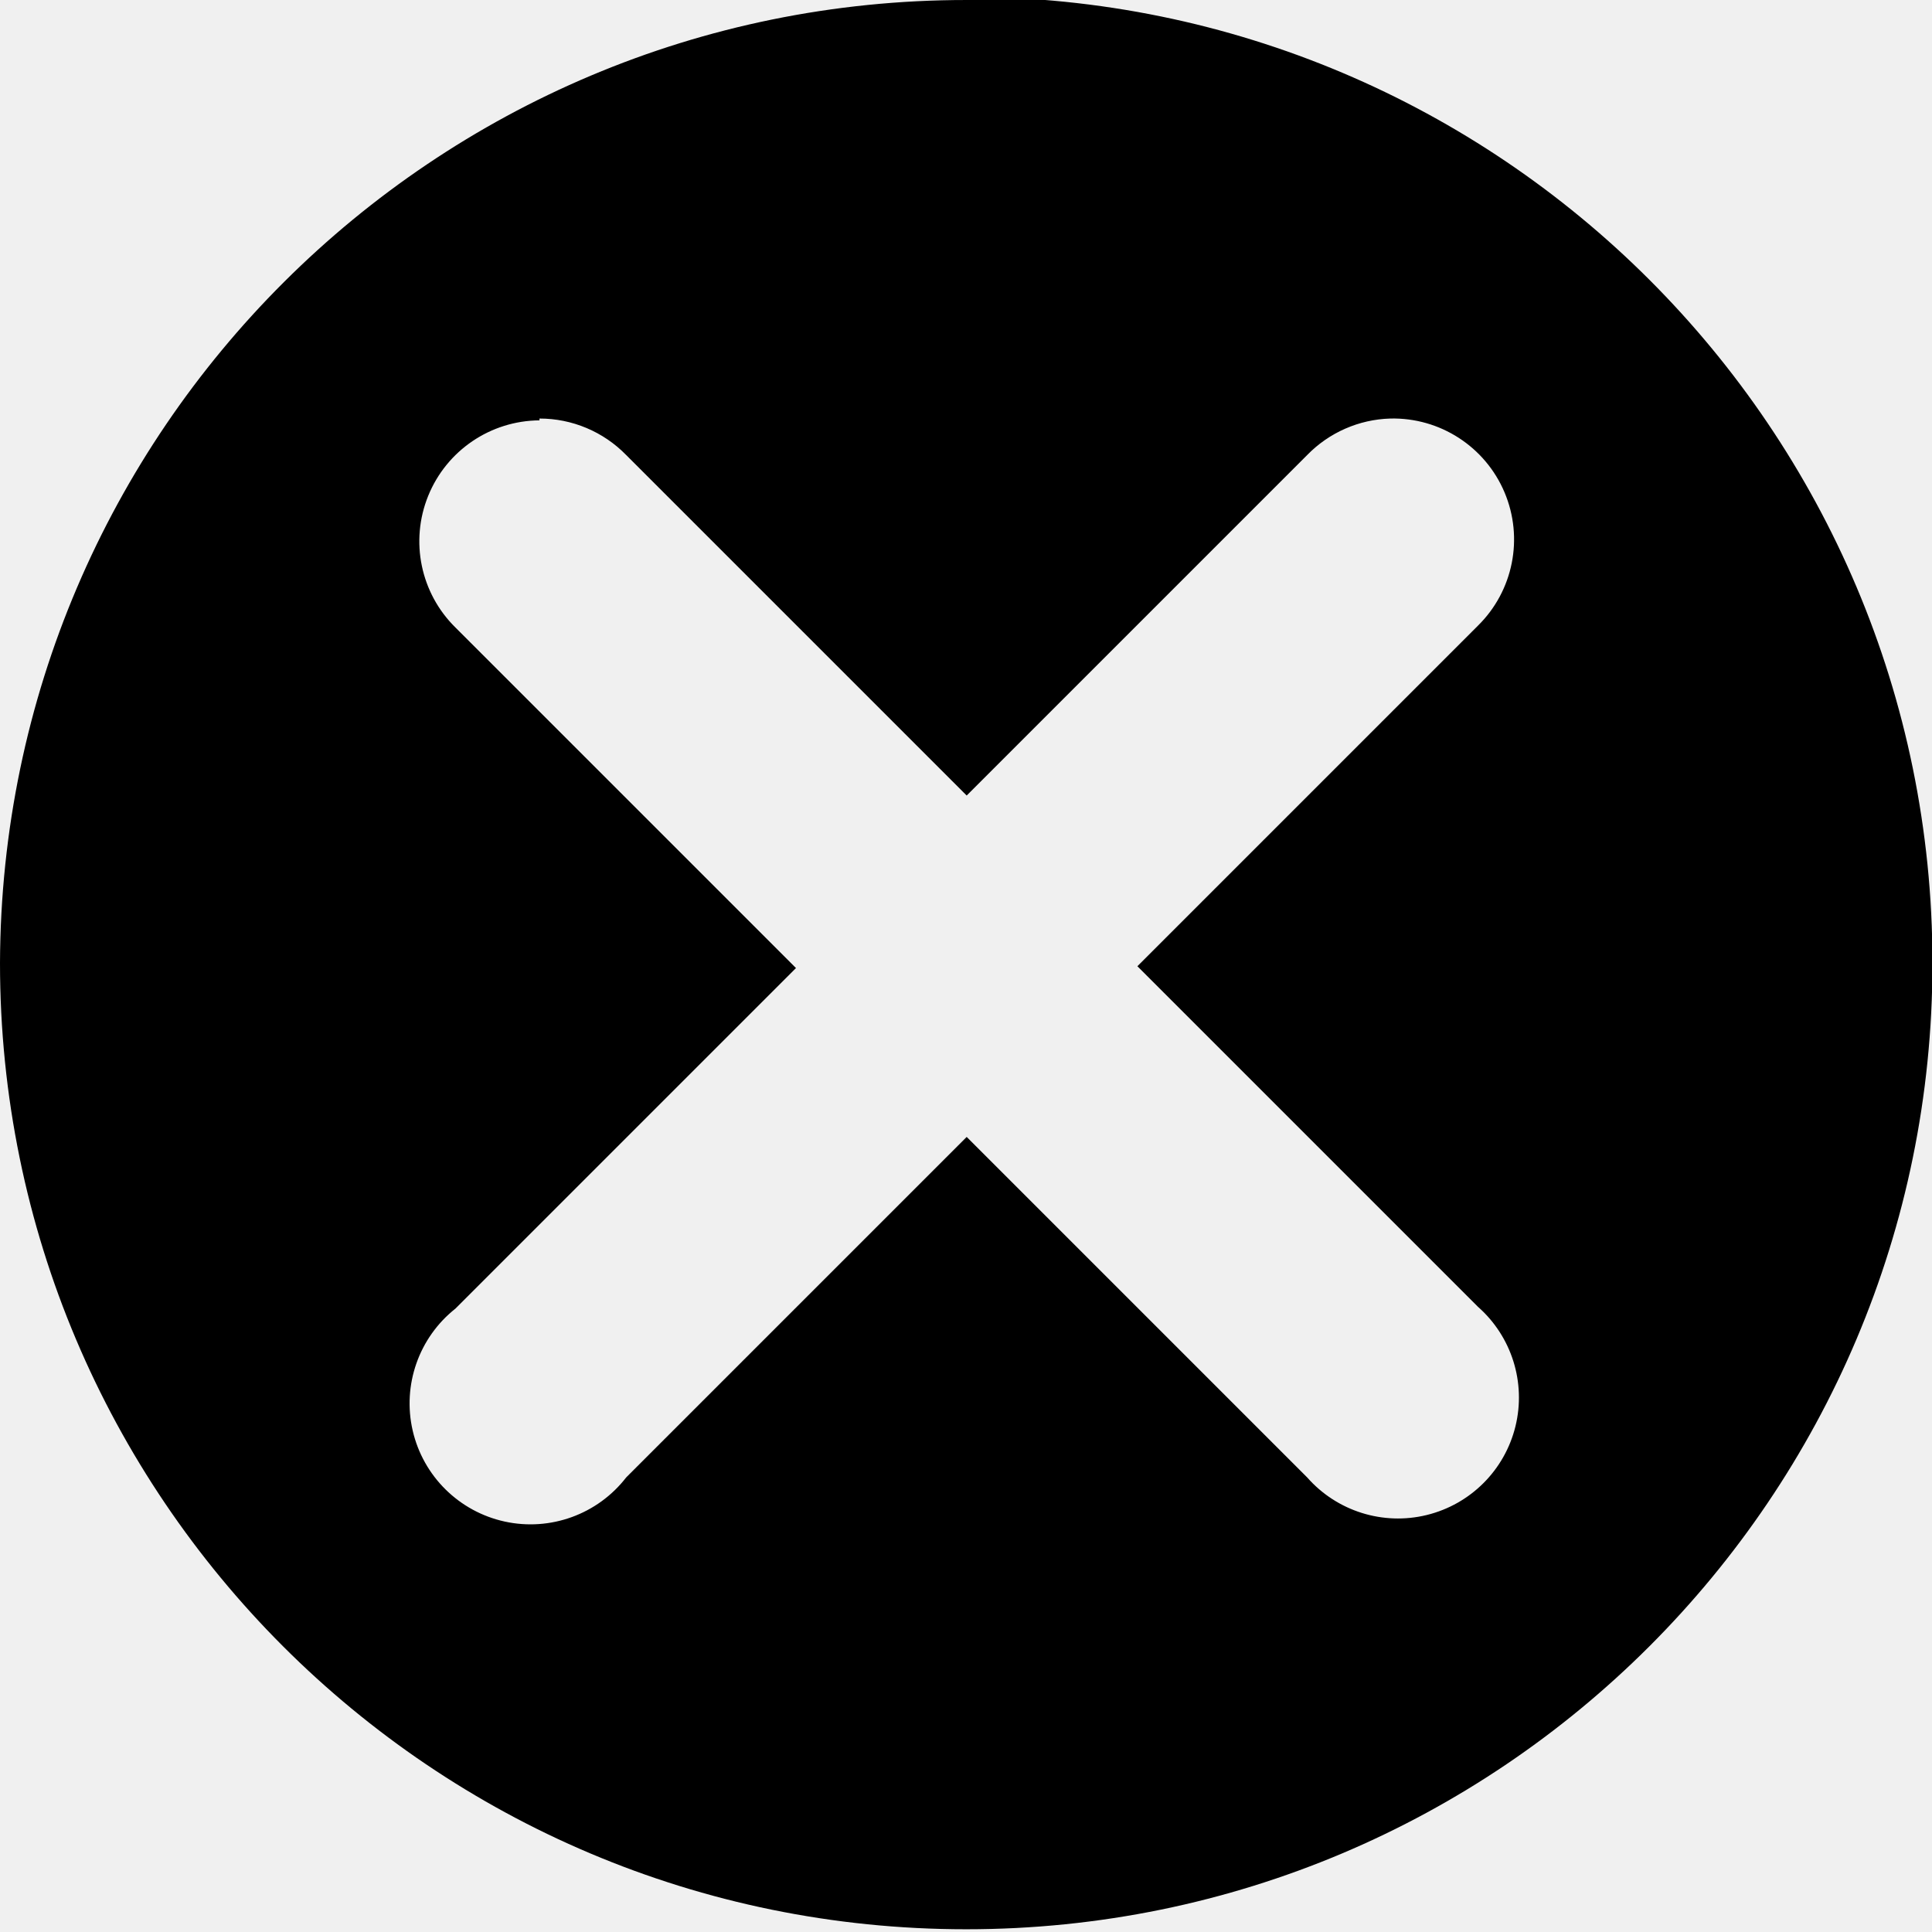
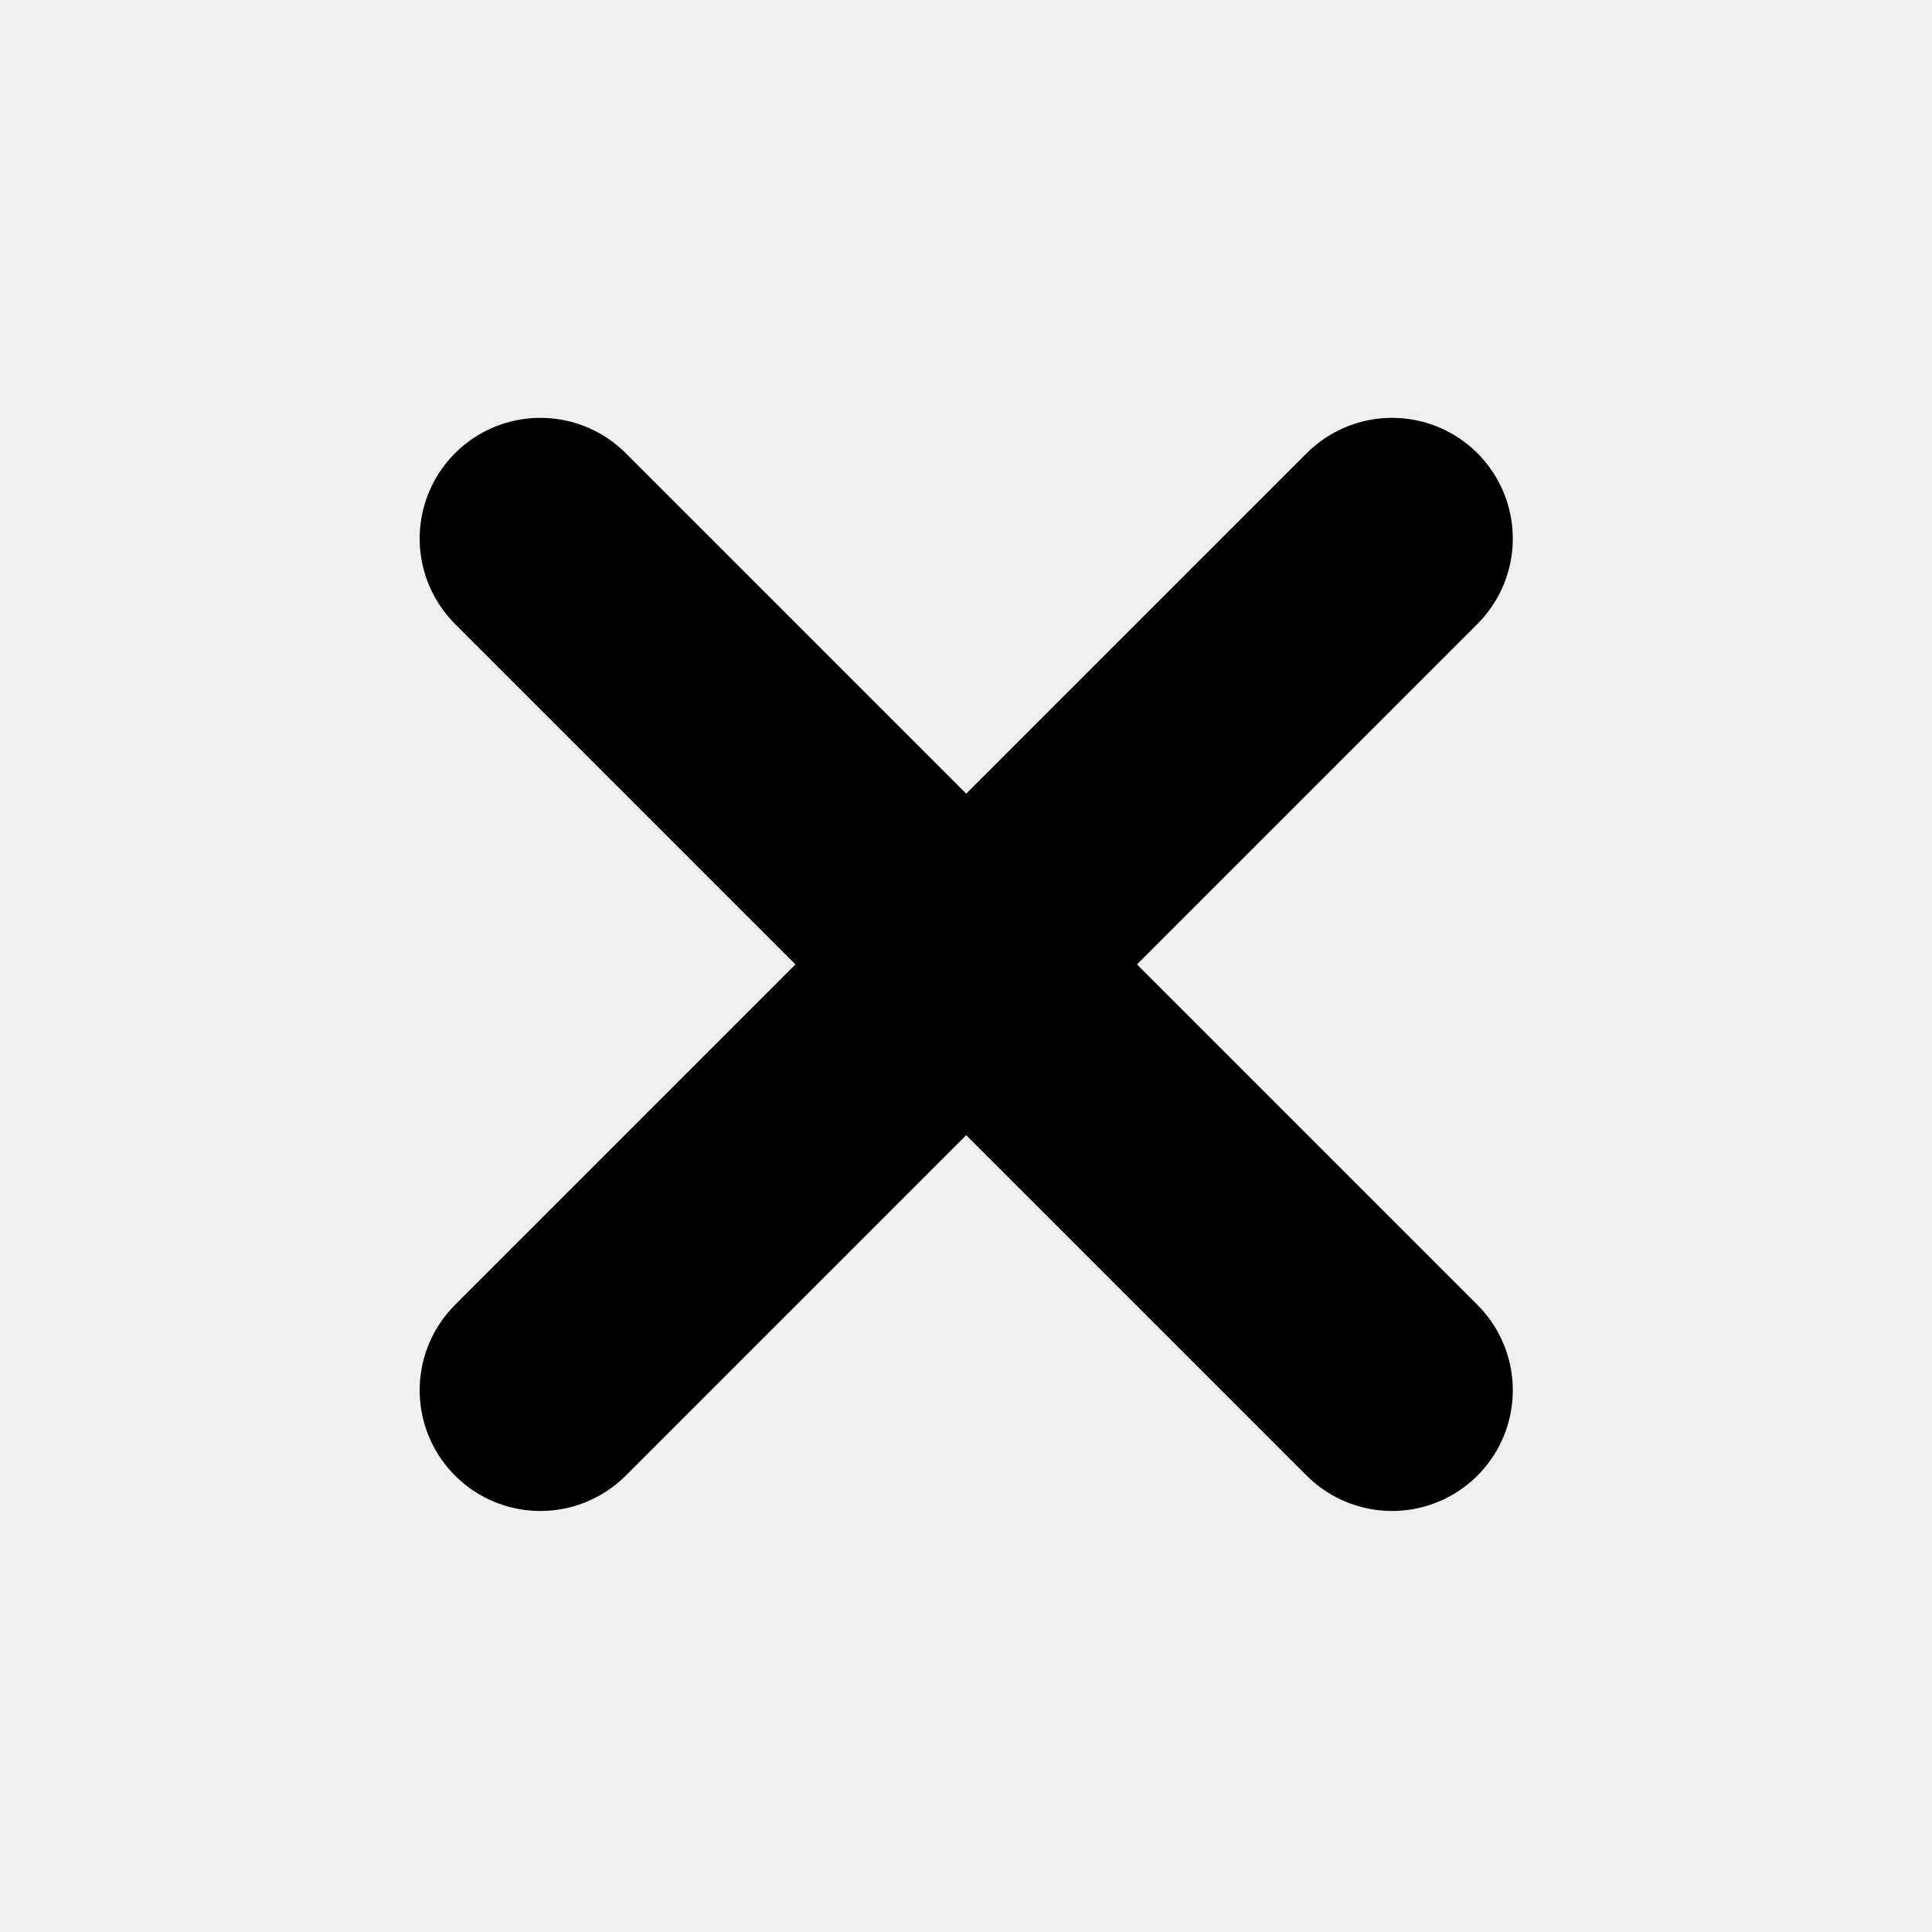
- <svg xmlns="http://www.w3.org/2000/svg" height="16" width="16" version="1.1" viewBox="0 0 4.233 4.233">
-   <g transform="translate(0 -292.77)">
-     <path d="m2.117 292.77a2.117 2.117 0 0 0 -2.117 2.11 2.117 2.117 0 0 0 2.117 2.117 2.117 2.117 0 0 0 2.117 -2.117 2.117 2.117 0 0 0 -2.117 -2.117zm-0.935 0.917a0.265 0.265 0 0 1 0.19 0.08l0.746 0.746 0.746-0.746a0.265 0.265 0 0 1 0.182 -0.08 0.265 0.265 0 0 1 0.192 0.454l-0.746 0.746 0.746 0.746a0.265 0.265 0 1 1 -0.374 0.374l-0.746-0.746-0.746 0.746a0.265 0.265 0 1 1 -0.374 -0.37l0.746-0.746-0.746-0.746a0.265 0.265 0 0 1 0.184 -0.454z" stroke-width=".251" />
+ <svg xmlns="http://www.w3.org/2000/svg" height="16" width="16" version="1.1" viewBox="0 0 4.233 4.233" id="svg10">
+   <defs id="defs14" />
+   <g transform="translate(0 -292.77)" id="g8">
+     <path stroke-linejoin="round" d="m1.184 293.95 1.866 1.866" stroke="#fff" stroke-linecap="round" stroke-width=".529" fill="none" id="path4" style="stroke:#000000" />
+     <path stroke-linejoin="round" d="m3.05 293.95-1.866 1.866" stroke="#fff" stroke-linecap="round" stroke-width=".529" fill="none" id="path6" style="stroke:#000000" />
  </g>
</svg>
